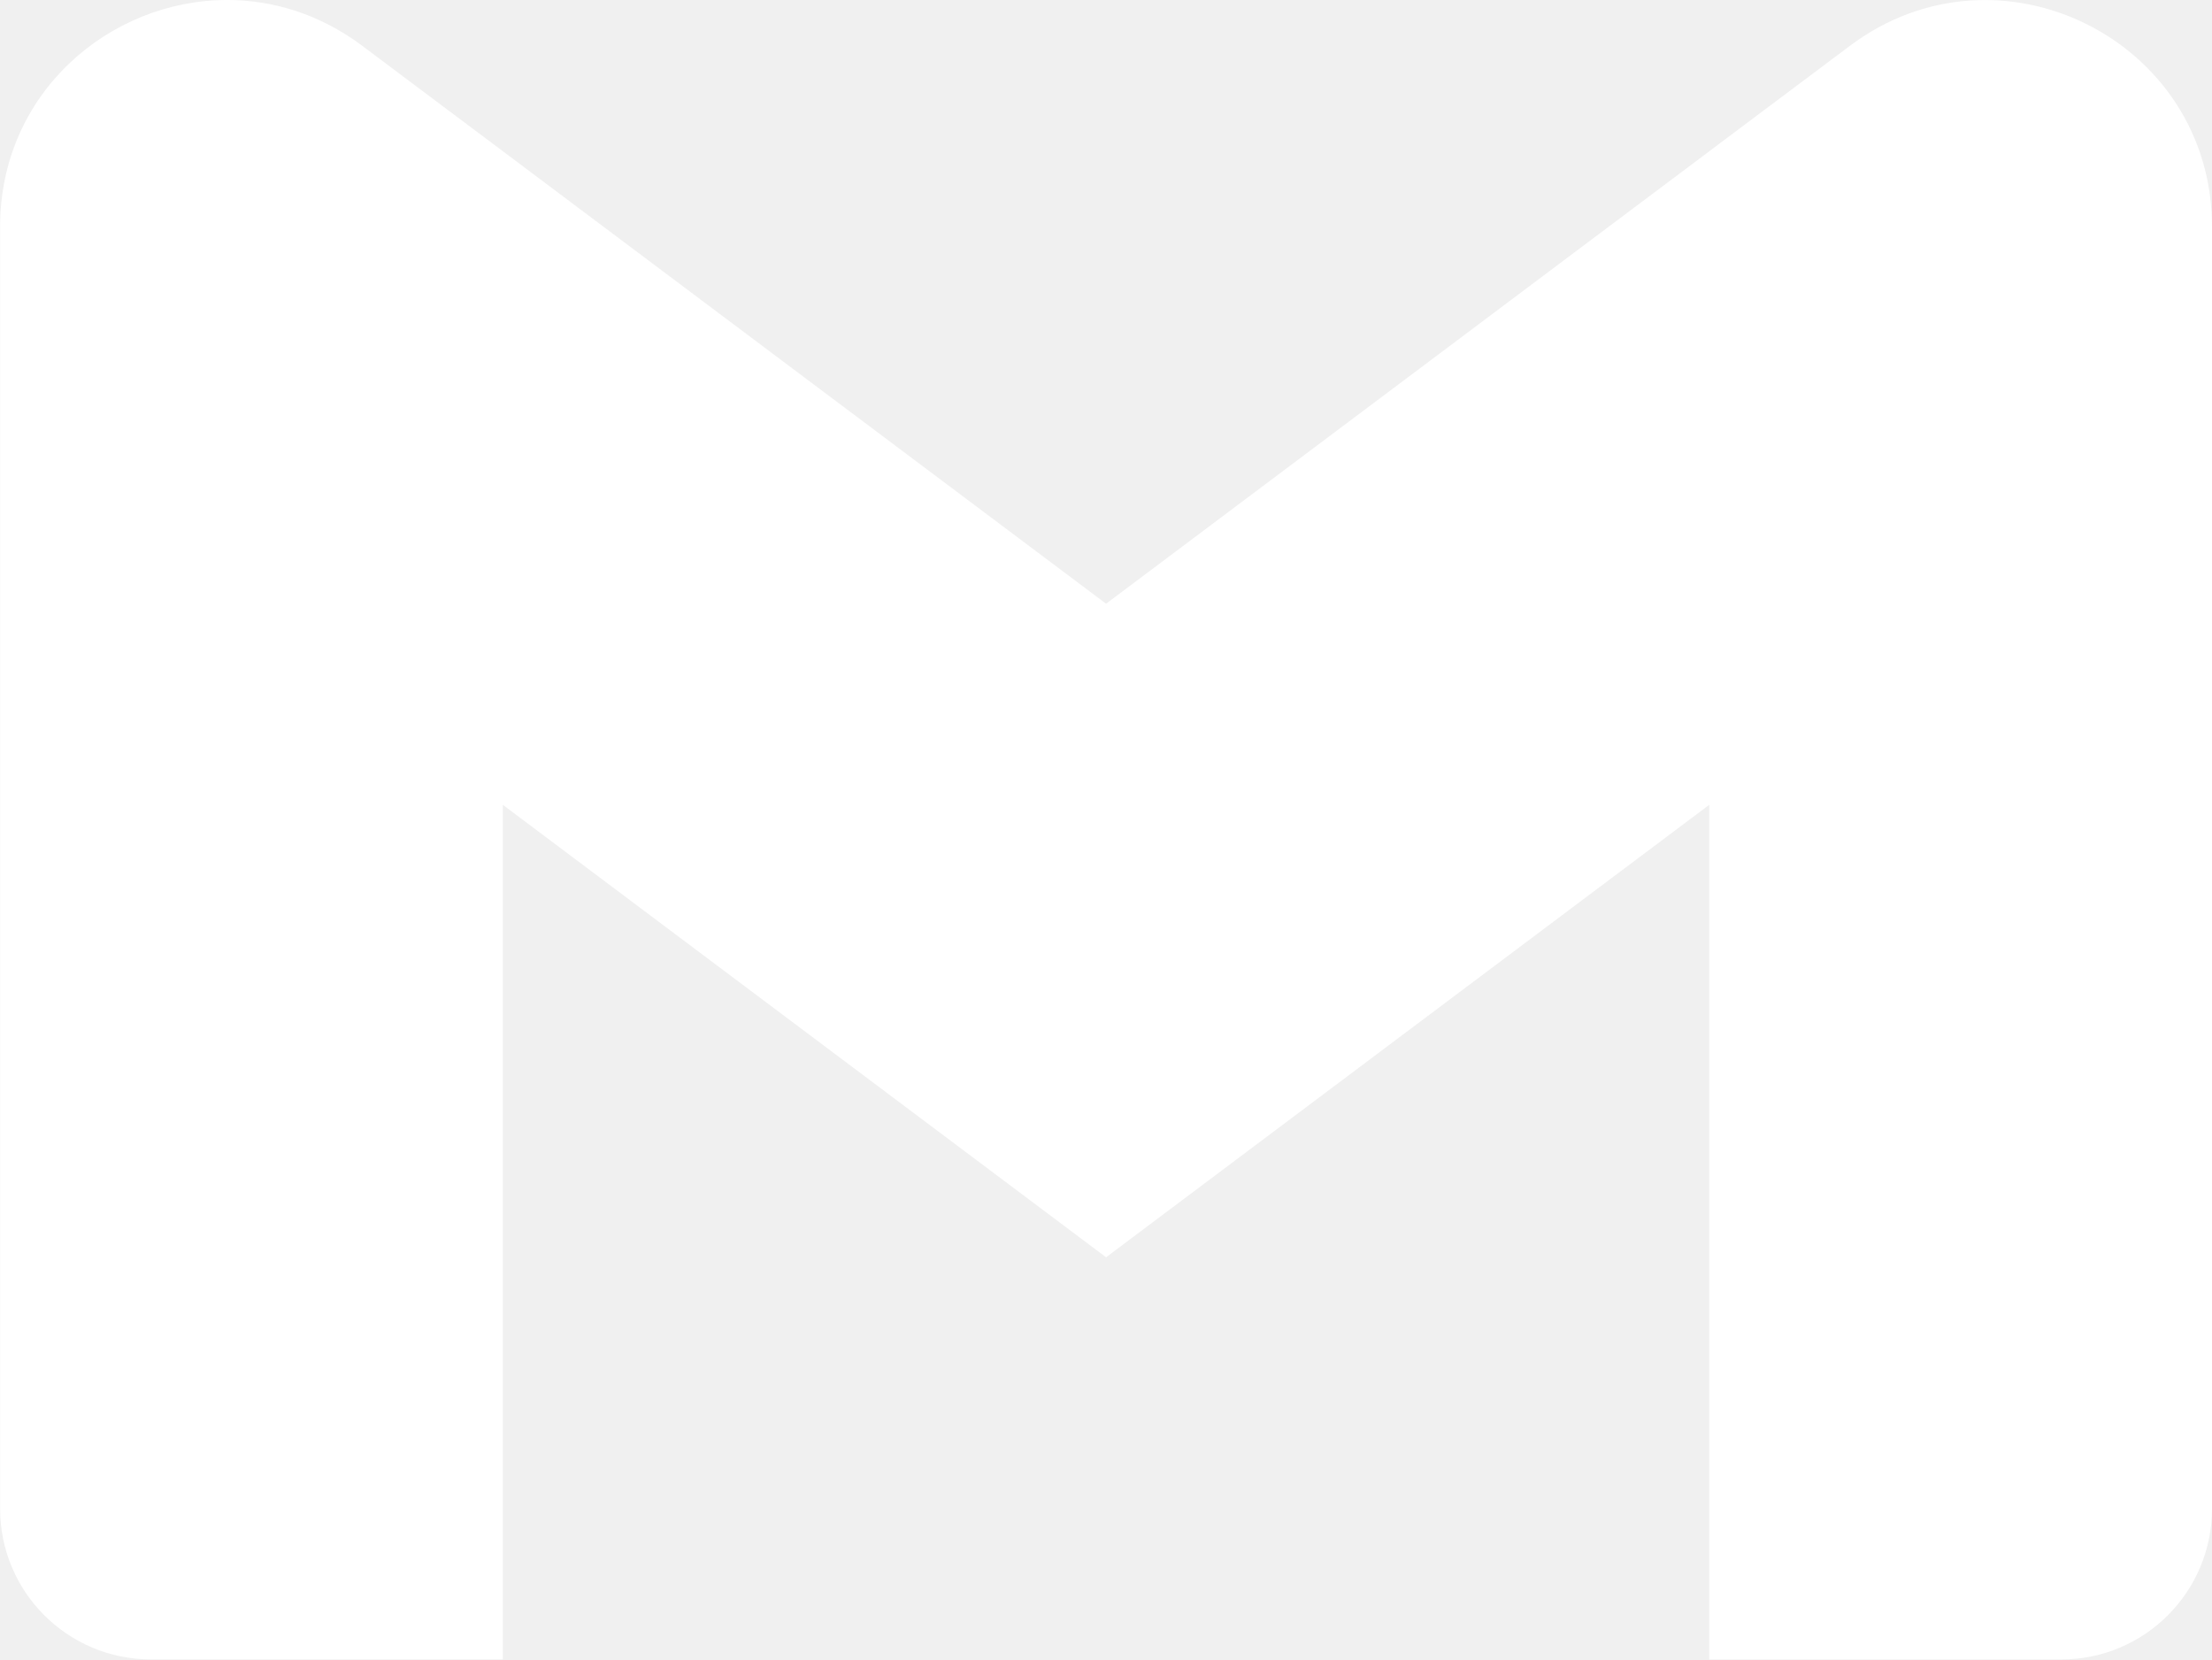
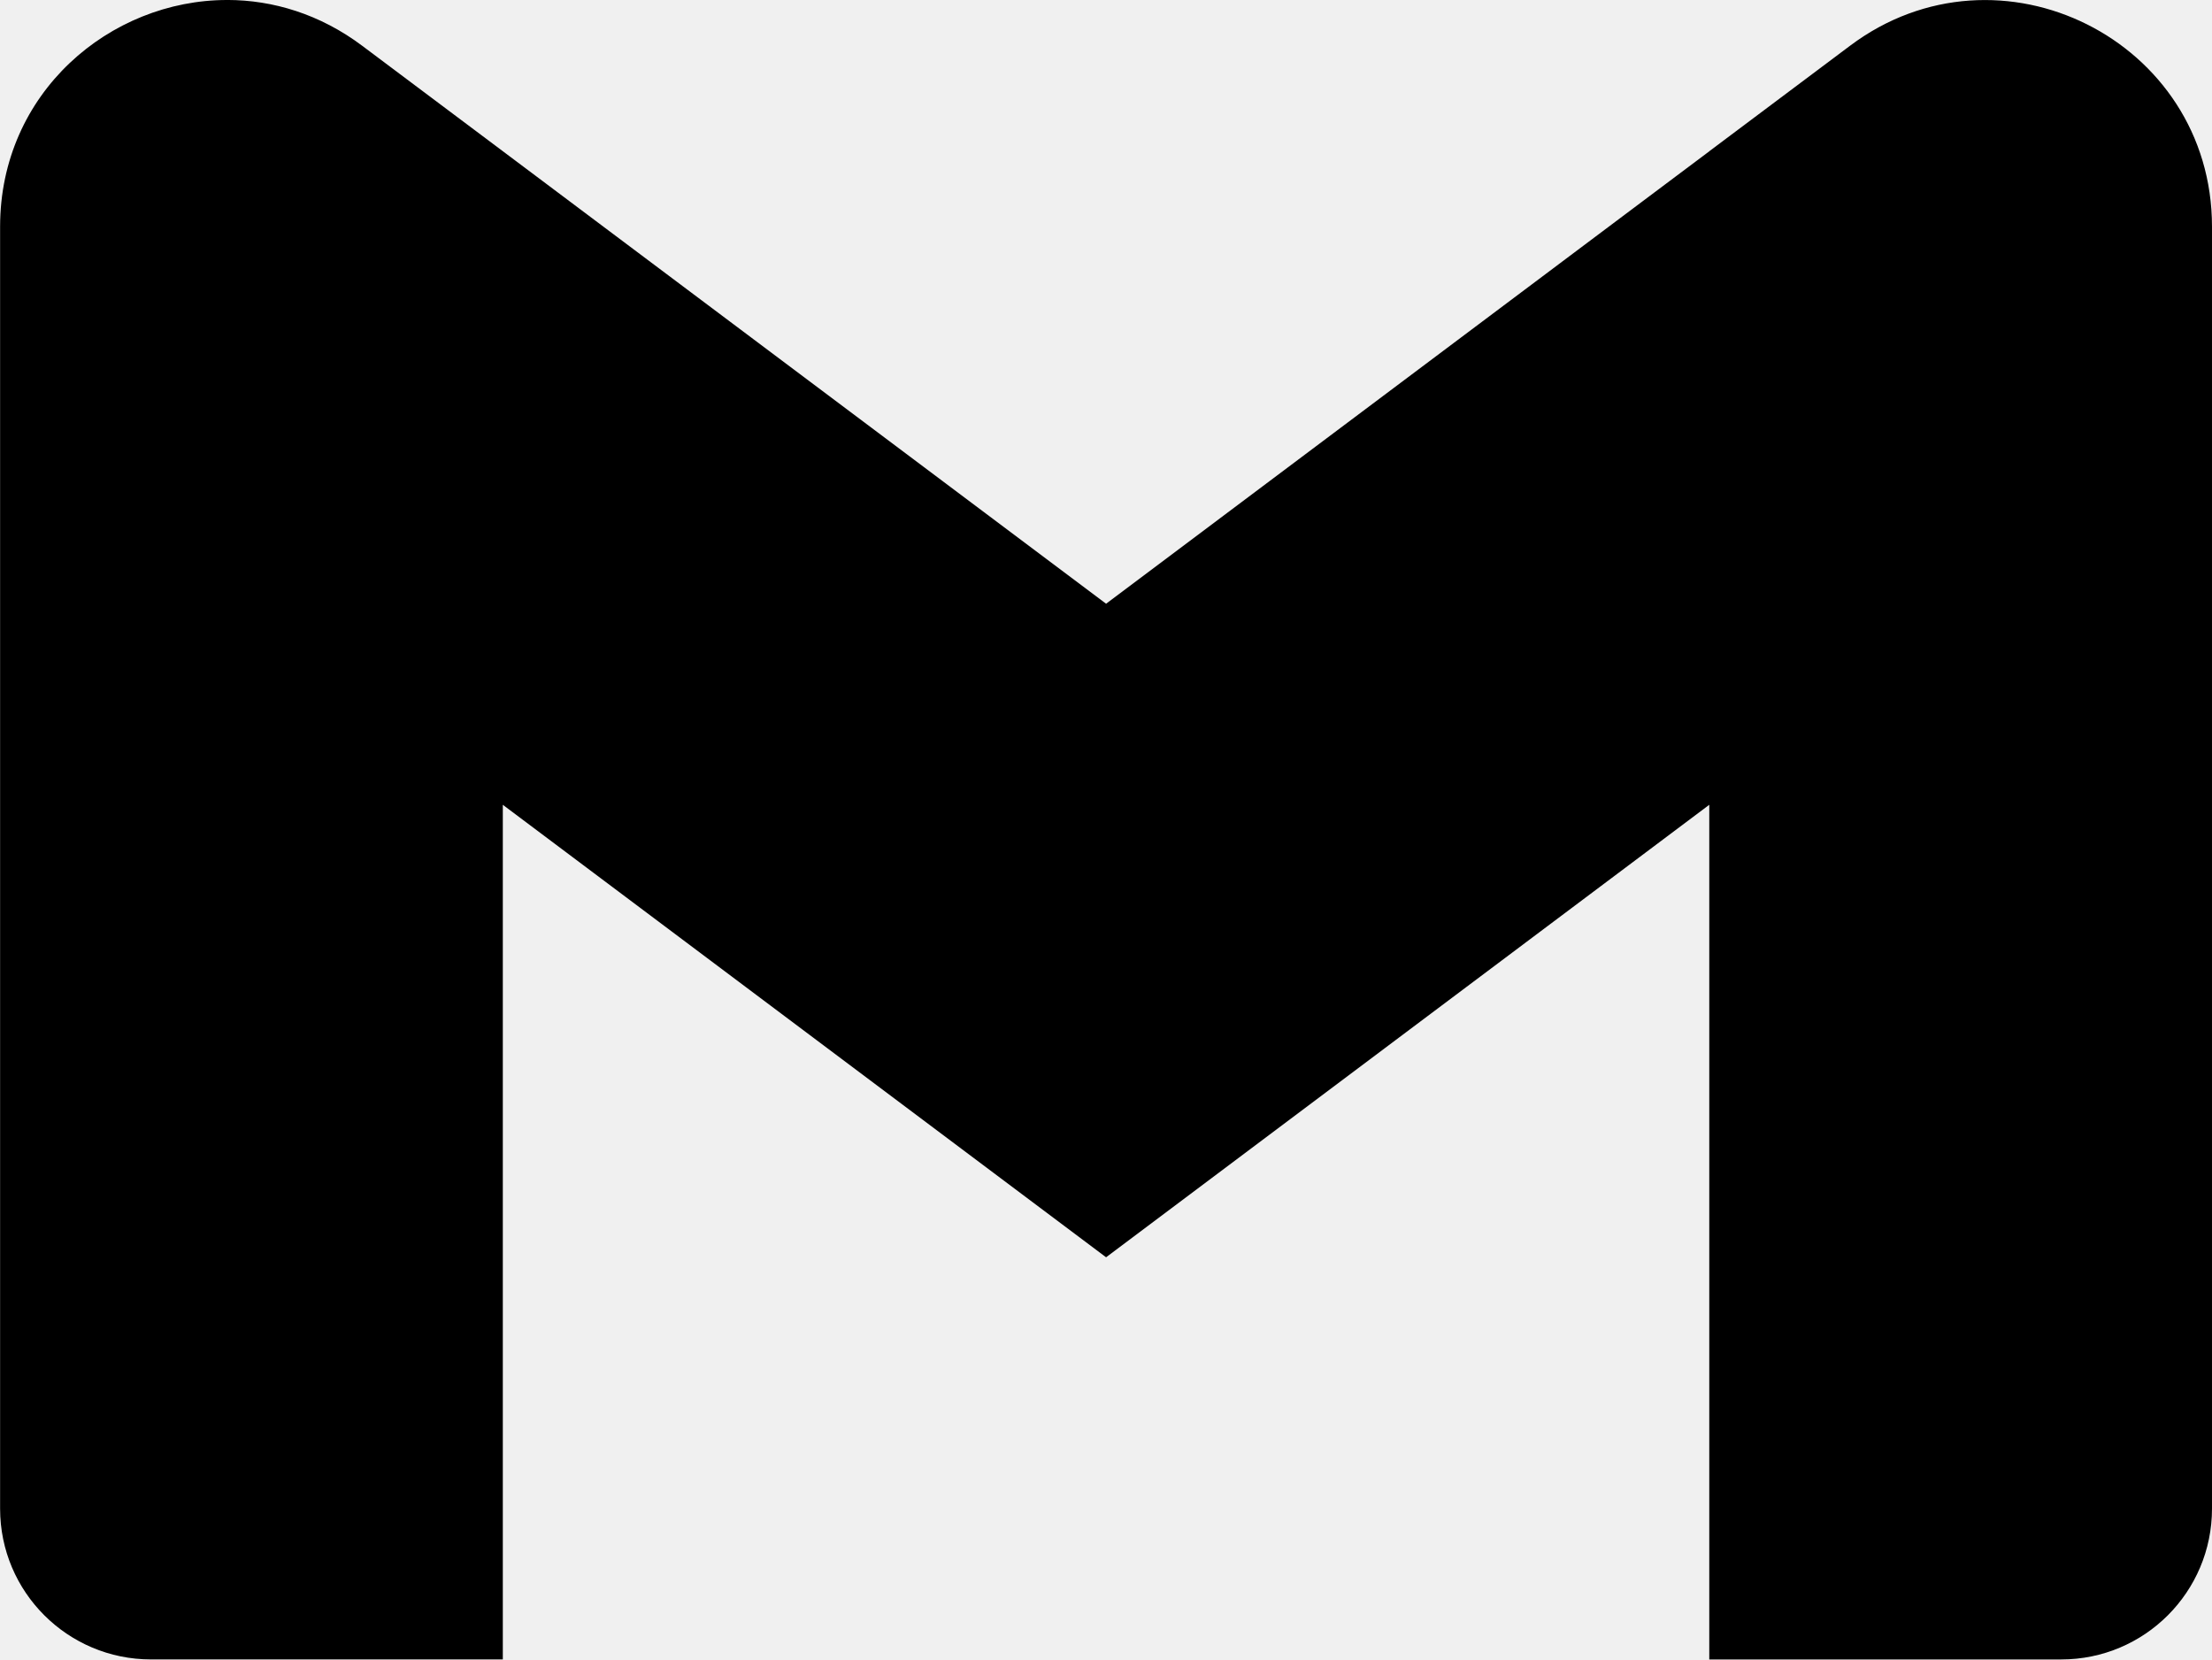
<svg xmlns="http://www.w3.org/2000/svg" width="30" height="22.506" viewBox="0 0 7.937 5.955" version="1.1" id="svg5" xml:space="preserve">
  <defs id="defs2" />
  <g id="layer1" transform="translate(187.0436,-497.3393)">
-     <g id="g23608-9-0-95" transform="matrix(0.09019811,0,0,0.09019811,-191.7339,493.5525)" style="fill:#ffffff;fill-opacity:1;stroke-width:2.933">
-       <path id="path23587-2-5-27" style="fill:#ffffff;fill-opacity:1;stroke-width:2.581" d="m 61.034,41.983 c -4.664,-0.001 -9.035,3.685 -9.035,9.018 v 3.312 4.687 43 c 0,3.32 2.692,5.999 6.002,5.999 H 72 V 74 L 96.001,92.001 119.999,74 v 34 h 14.002 c 3.32,0 5.999,-2.689 5.999,-5.999 V 59 51.001 c 0,-7.42 -8.469,-11.649 -14.399,-7.199 l -5.602,4.198 v 0.003 l -2.63,1.971 L 96.001,66.001 71.629,47.72 66.401,43.801 c -1.671,-1.252 -3.541,-1.818 -5.366,-1.819 z" />
+     <g id="g23608-9-0-95" transform="matrix(0.09019811,0,0,0.09019811,-191.7339,493.5525)" style="fill:#000000;fill-opacity:1;stroke-width:2.933">
+       <path id="path23587-2-5-27" style="fill:#000000;fill-opacity:1;stroke-width:2.581" d="m 61.034,41.983 c -4.664,-0.001 -9.035,3.685 -9.035,9.018 v 3.312 4.687 43 c 0,3.32 2.692,5.999 6.002,5.999 H 72 V 74 L 96.001,92.001 119.999,74 v 34 h 14.002 c 3.32,0 5.999,-2.689 5.999,-5.999 V 59 51.001 c 0,-7.42 -8.469,-11.649 -14.399,-7.199 l -5.602,4.198 v 0.003 l -2.63,1.971 L 96.001,66.001 71.629,47.72 66.401,43.801 c -1.671,-1.252 -3.541,-1.818 -5.366,-1.819 z" />
    </g>
  </g>
</svg>
